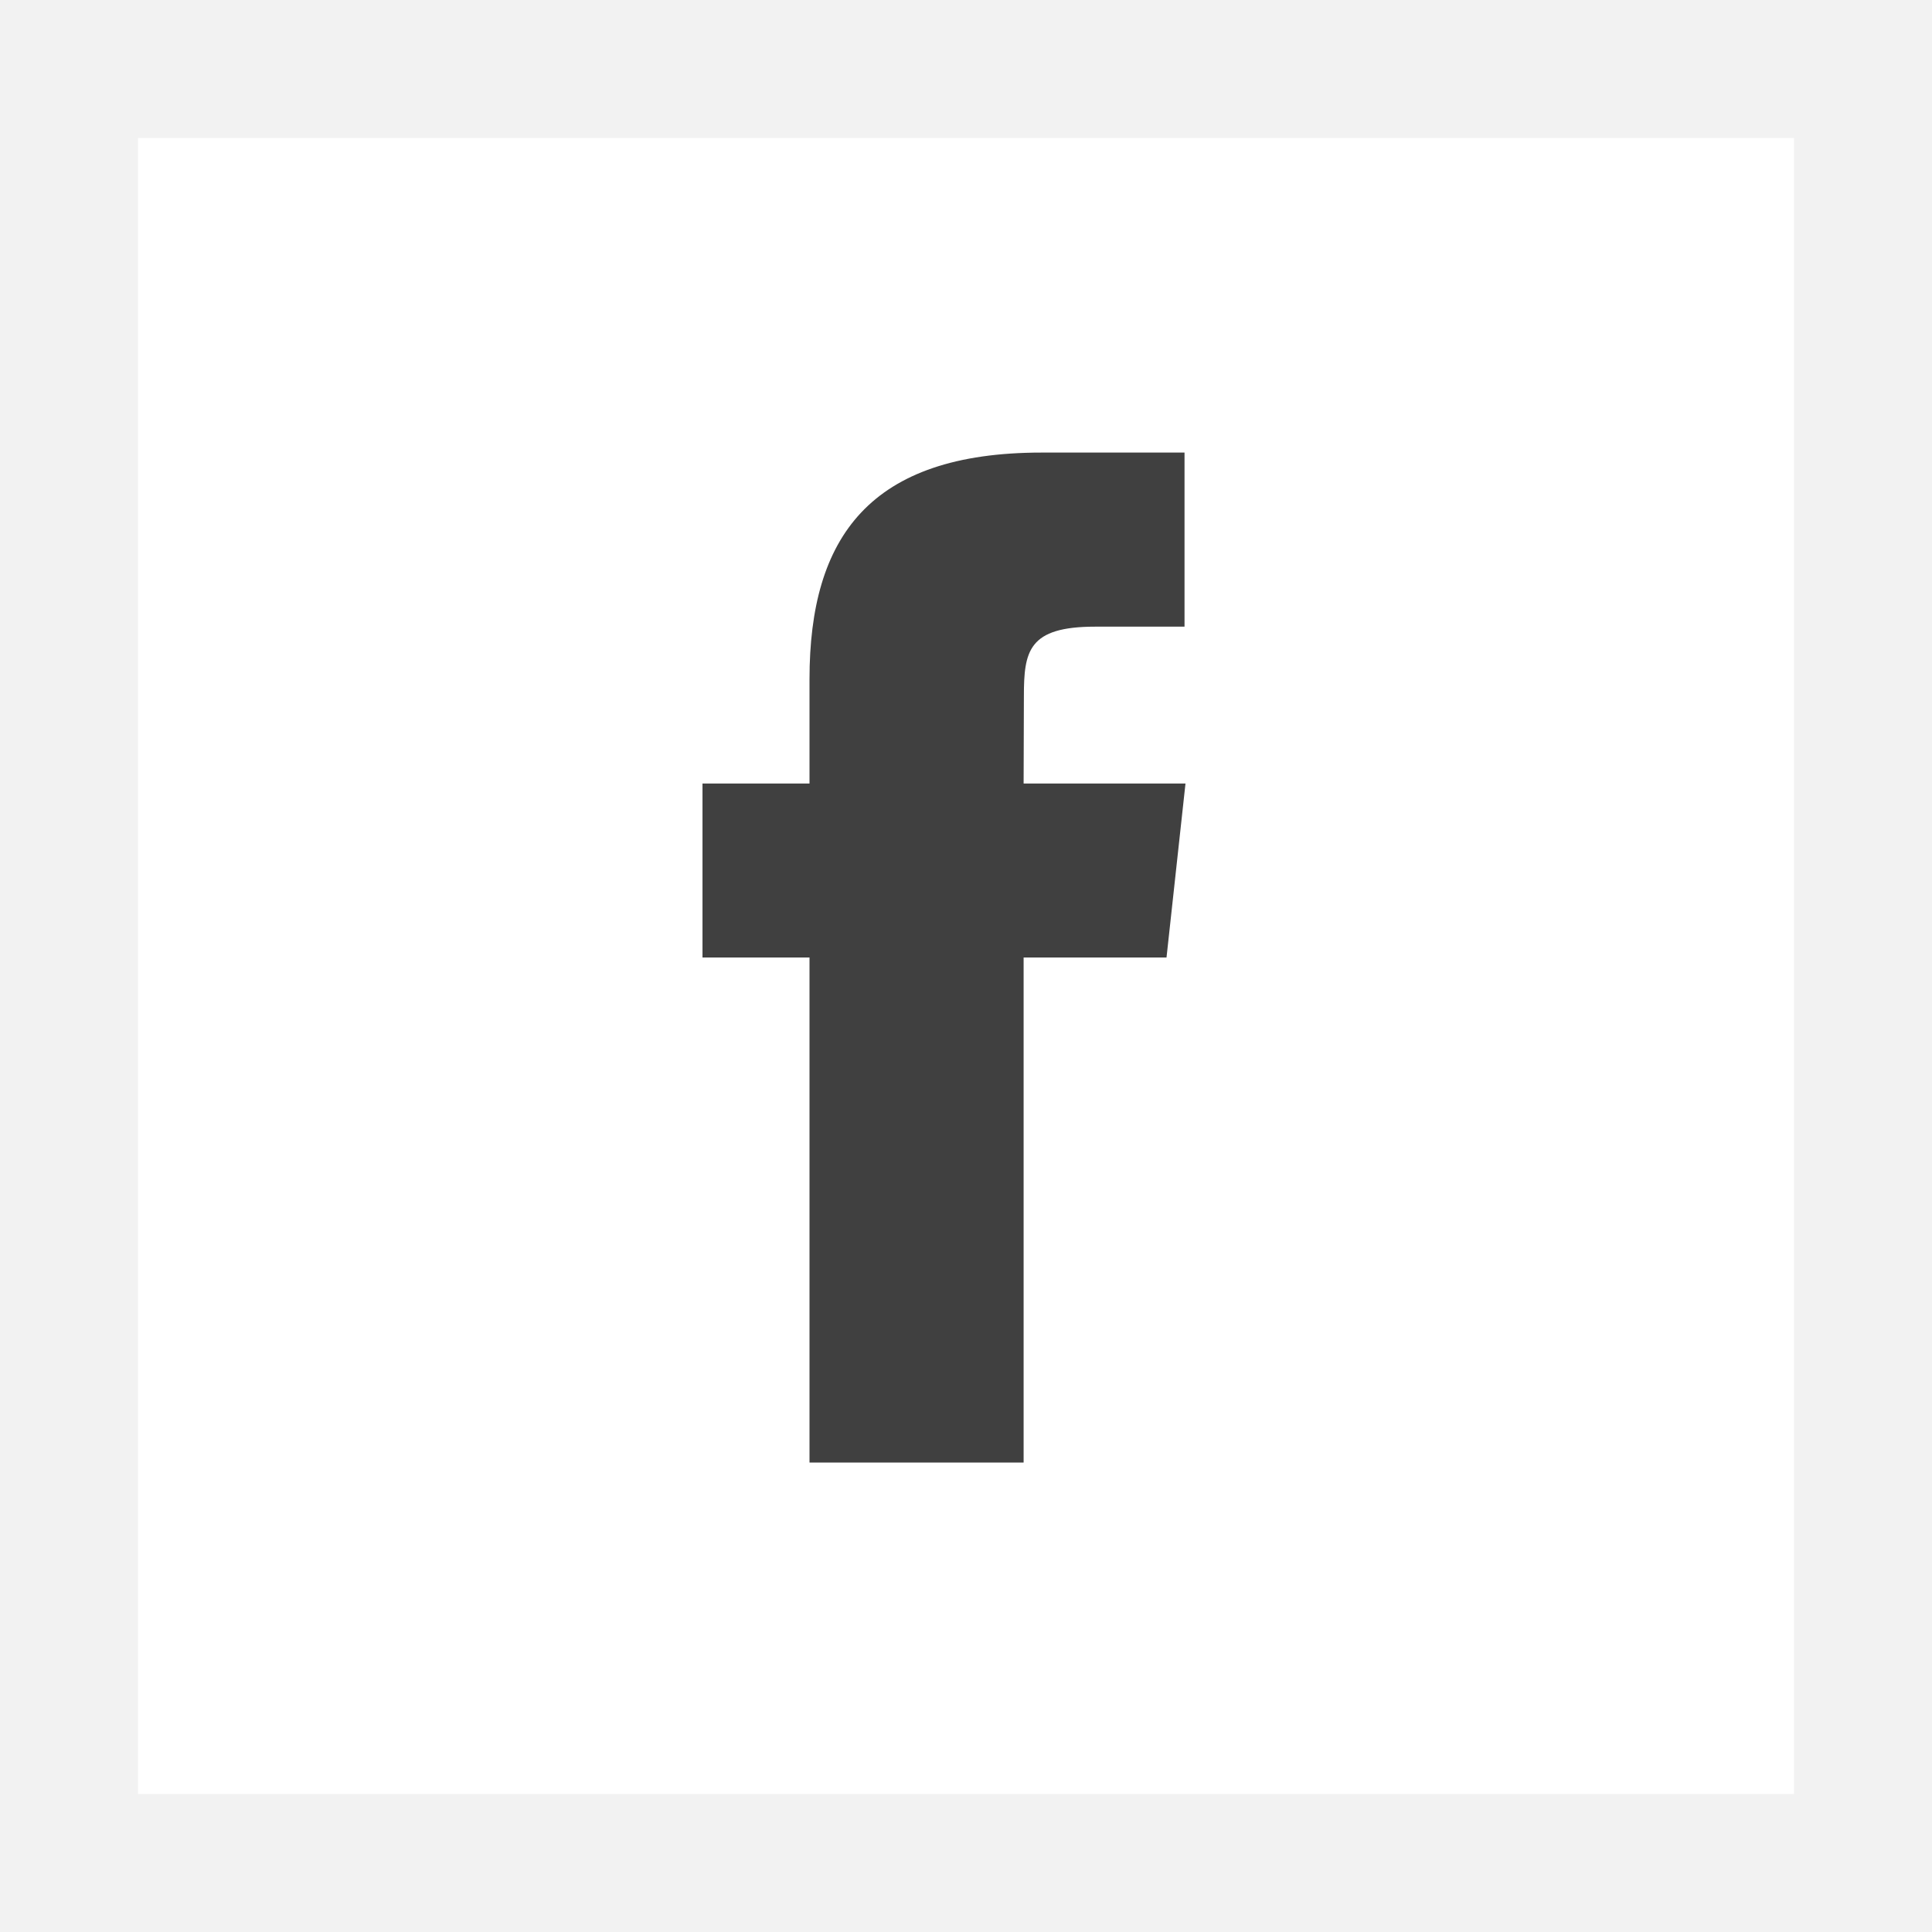
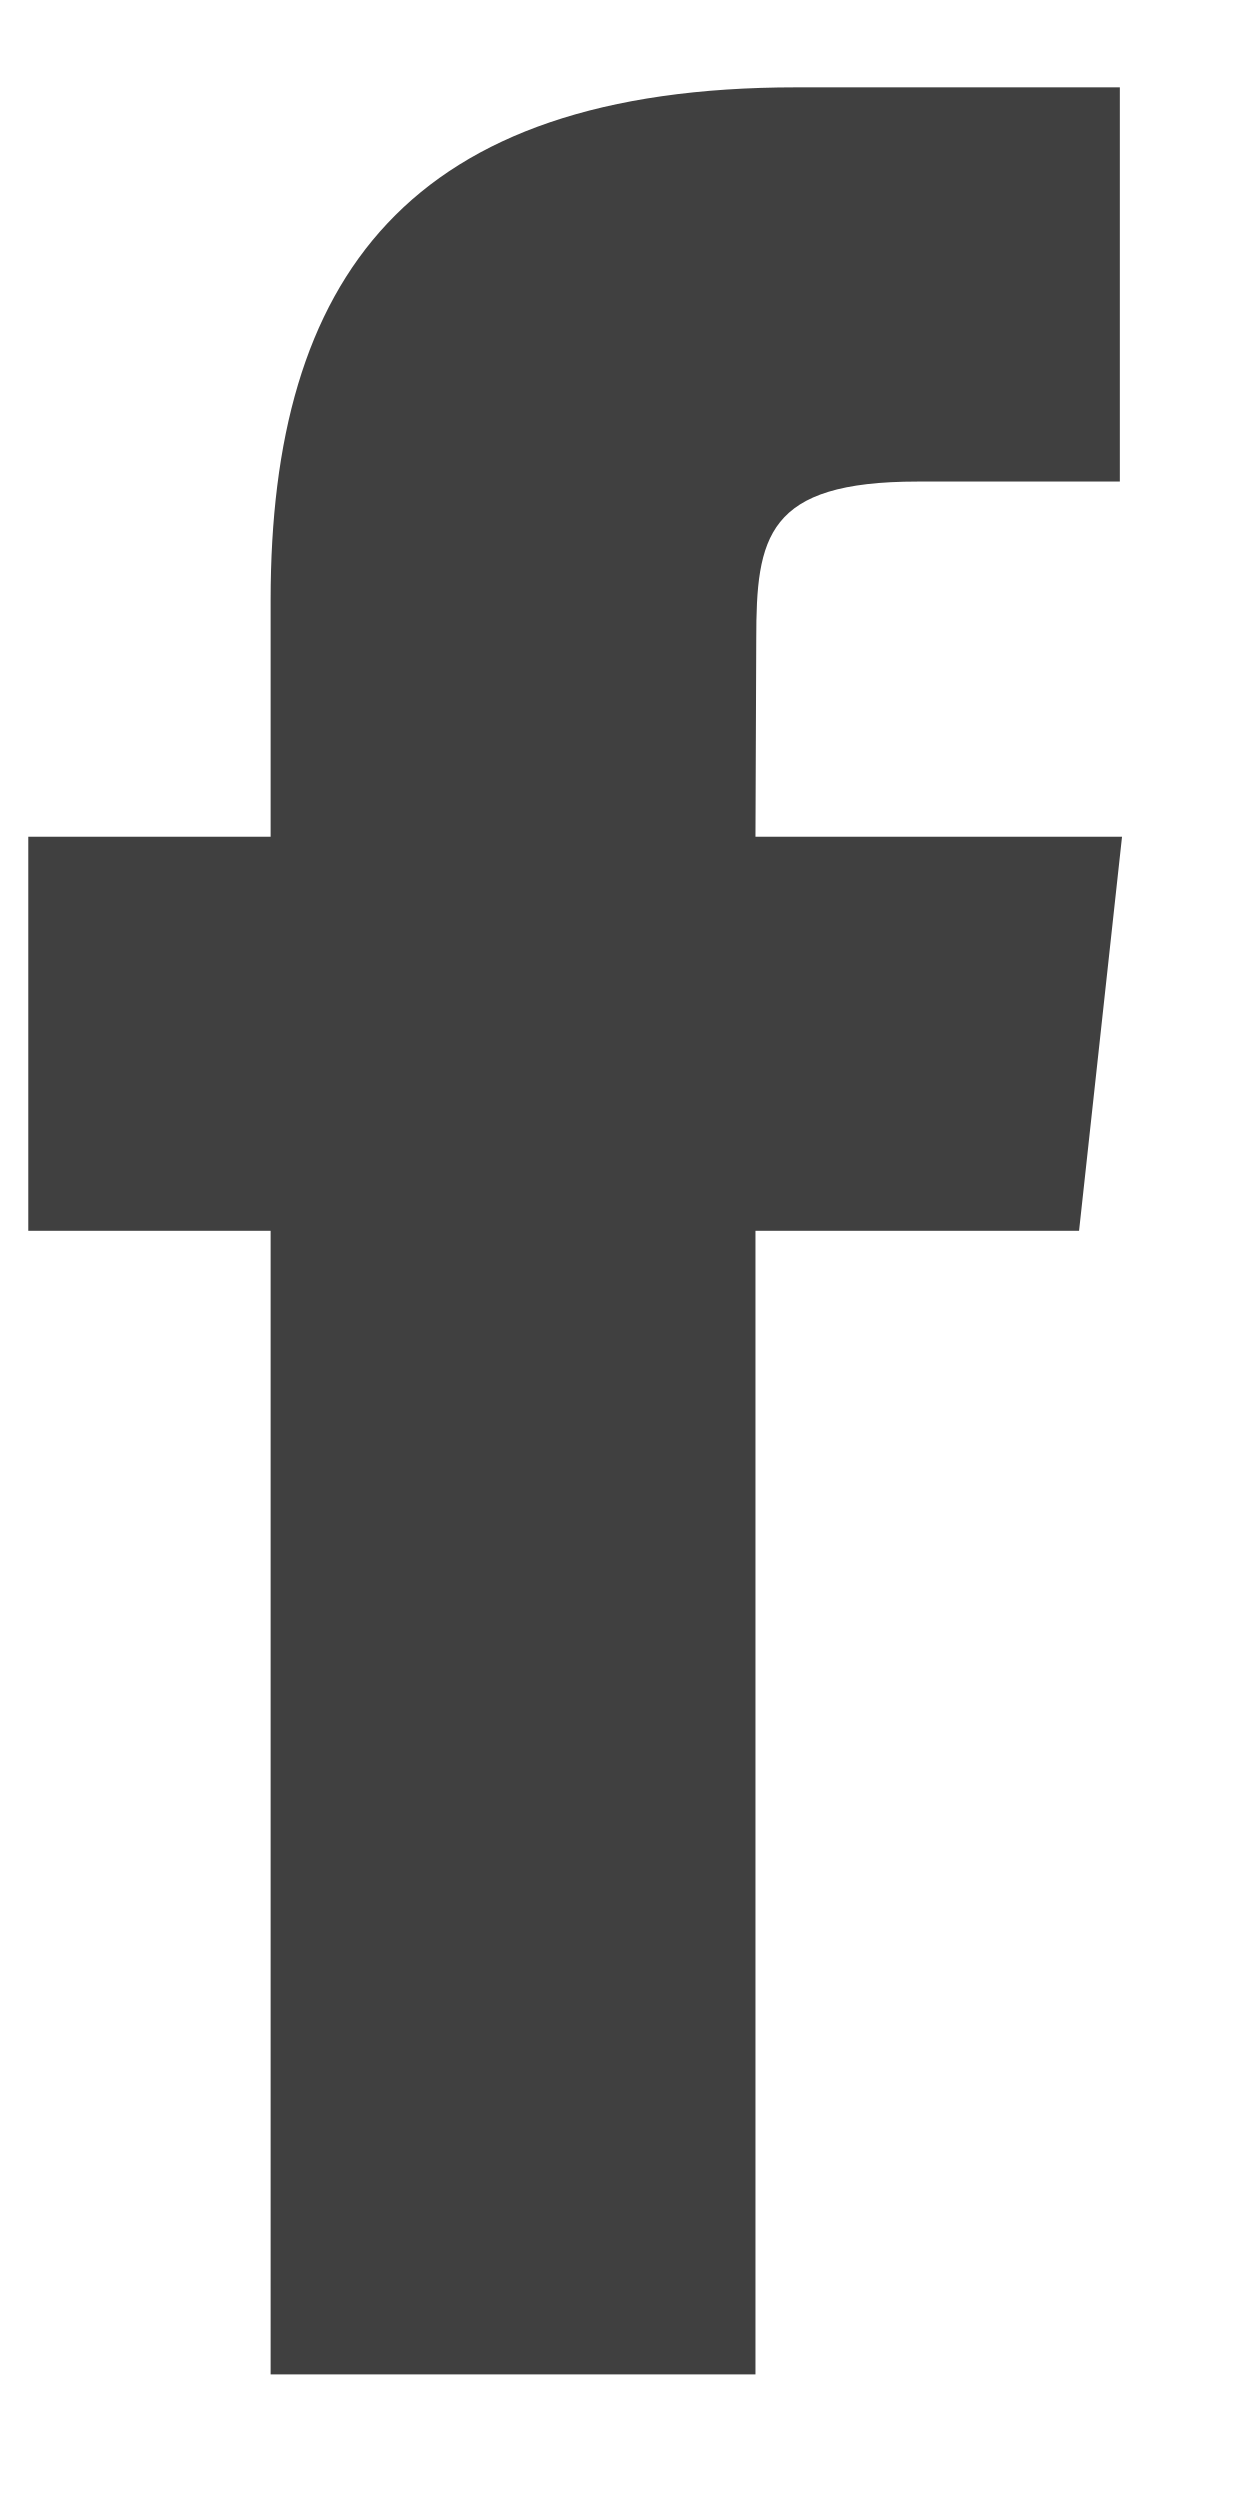
- <svg xmlns="http://www.w3.org/2000/svg" width="28" height="28" viewBox="0 0 28 28" fill="none">
-   <path d="M1 27V1H27V27H1Z" stroke="#F2F2F2" stroke-width="2" />
-   <path fill-rule="evenodd" clip-rule="evenodd" d="M14.836 21.196H11.732V13.877H10.181V11.355H11.732V9.841C11.732 7.783 12.607 6.559 15.096 6.559H17.167V9.082H15.872C14.903 9.082 14.839 9.435 14.839 10.092L14.835 11.355H17.181L16.906 13.877H14.835V21.196H14.836Z" fill="#404040" />
+ <svg xmlns="http://www.w3.org/2000/svg" width="8" height="16" viewBox="0 0 8 16" fill="none">
+   <path fill-rule="evenodd" clip-rule="evenodd" d="M4.836 15.196H1.732V7.877H0.181V5.355H1.732V3.841C1.732 1.783 2.607 0.559 5.096 0.559H7.167V3.082H5.872C4.904 3.082 4.84 3.435 4.84 4.092L4.835 5.355H7.181L6.906 7.877H4.835V15.196H4.836Z" fill="#404040" />
</svg>
